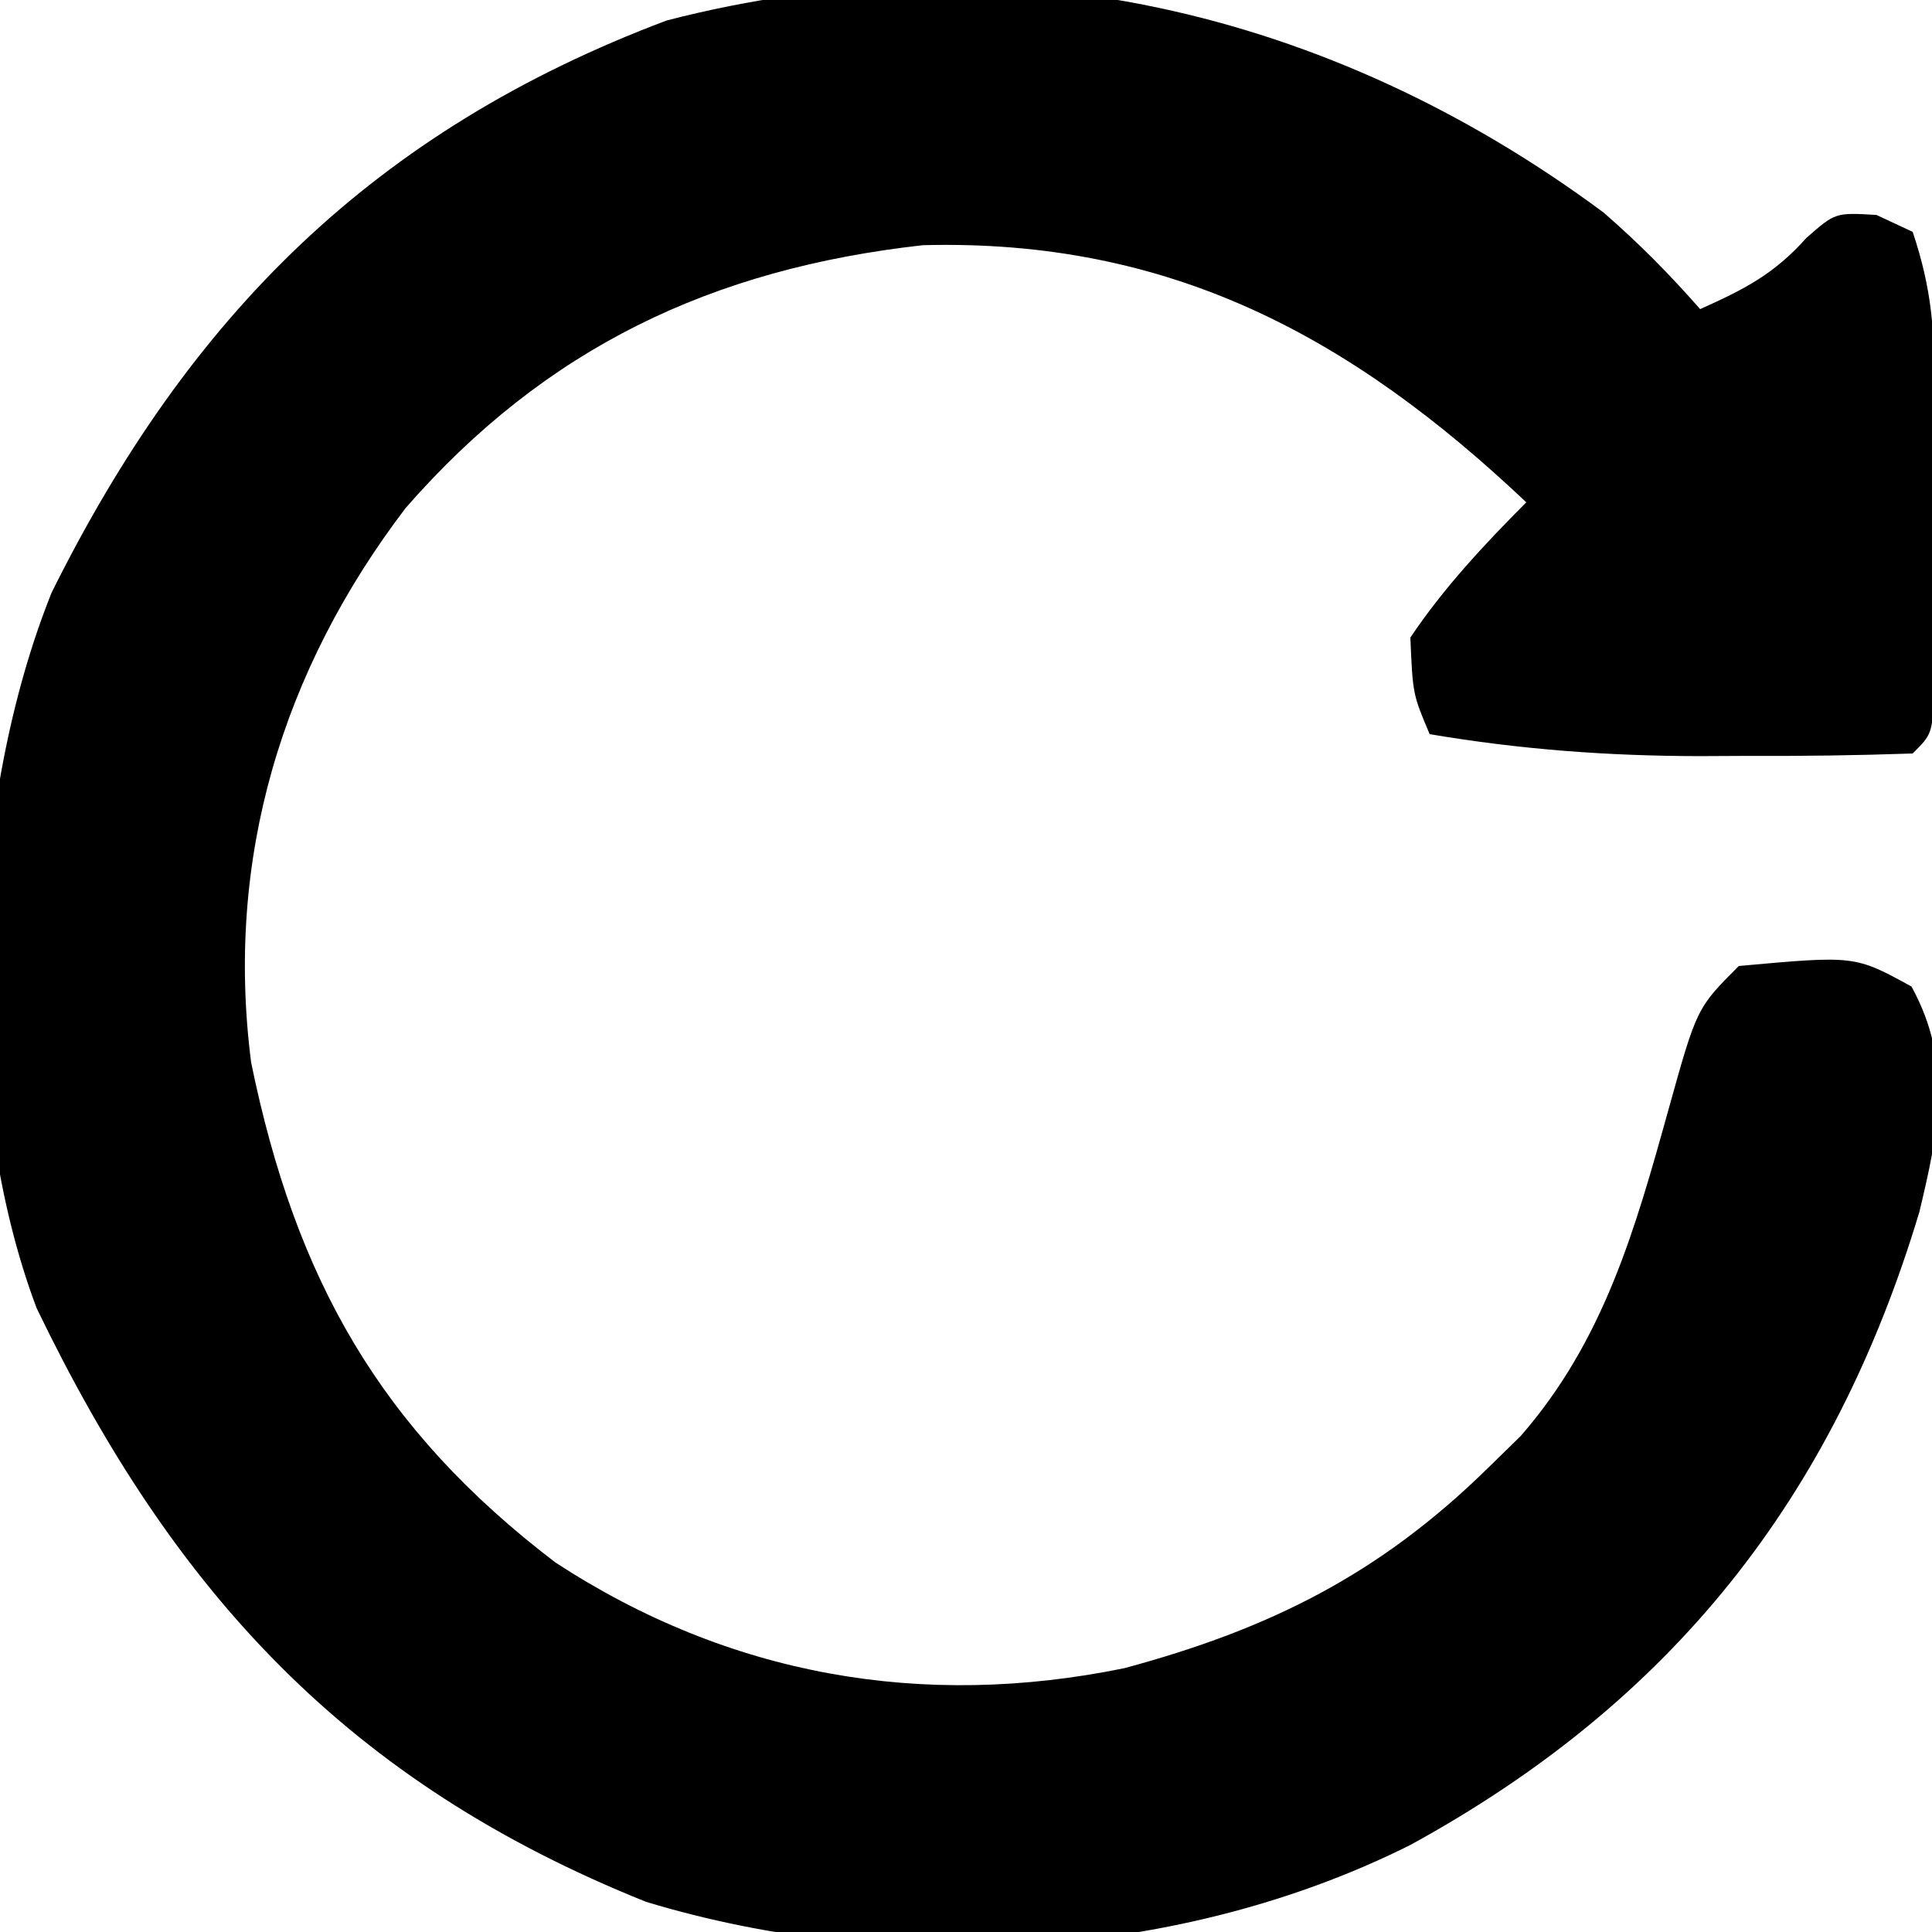
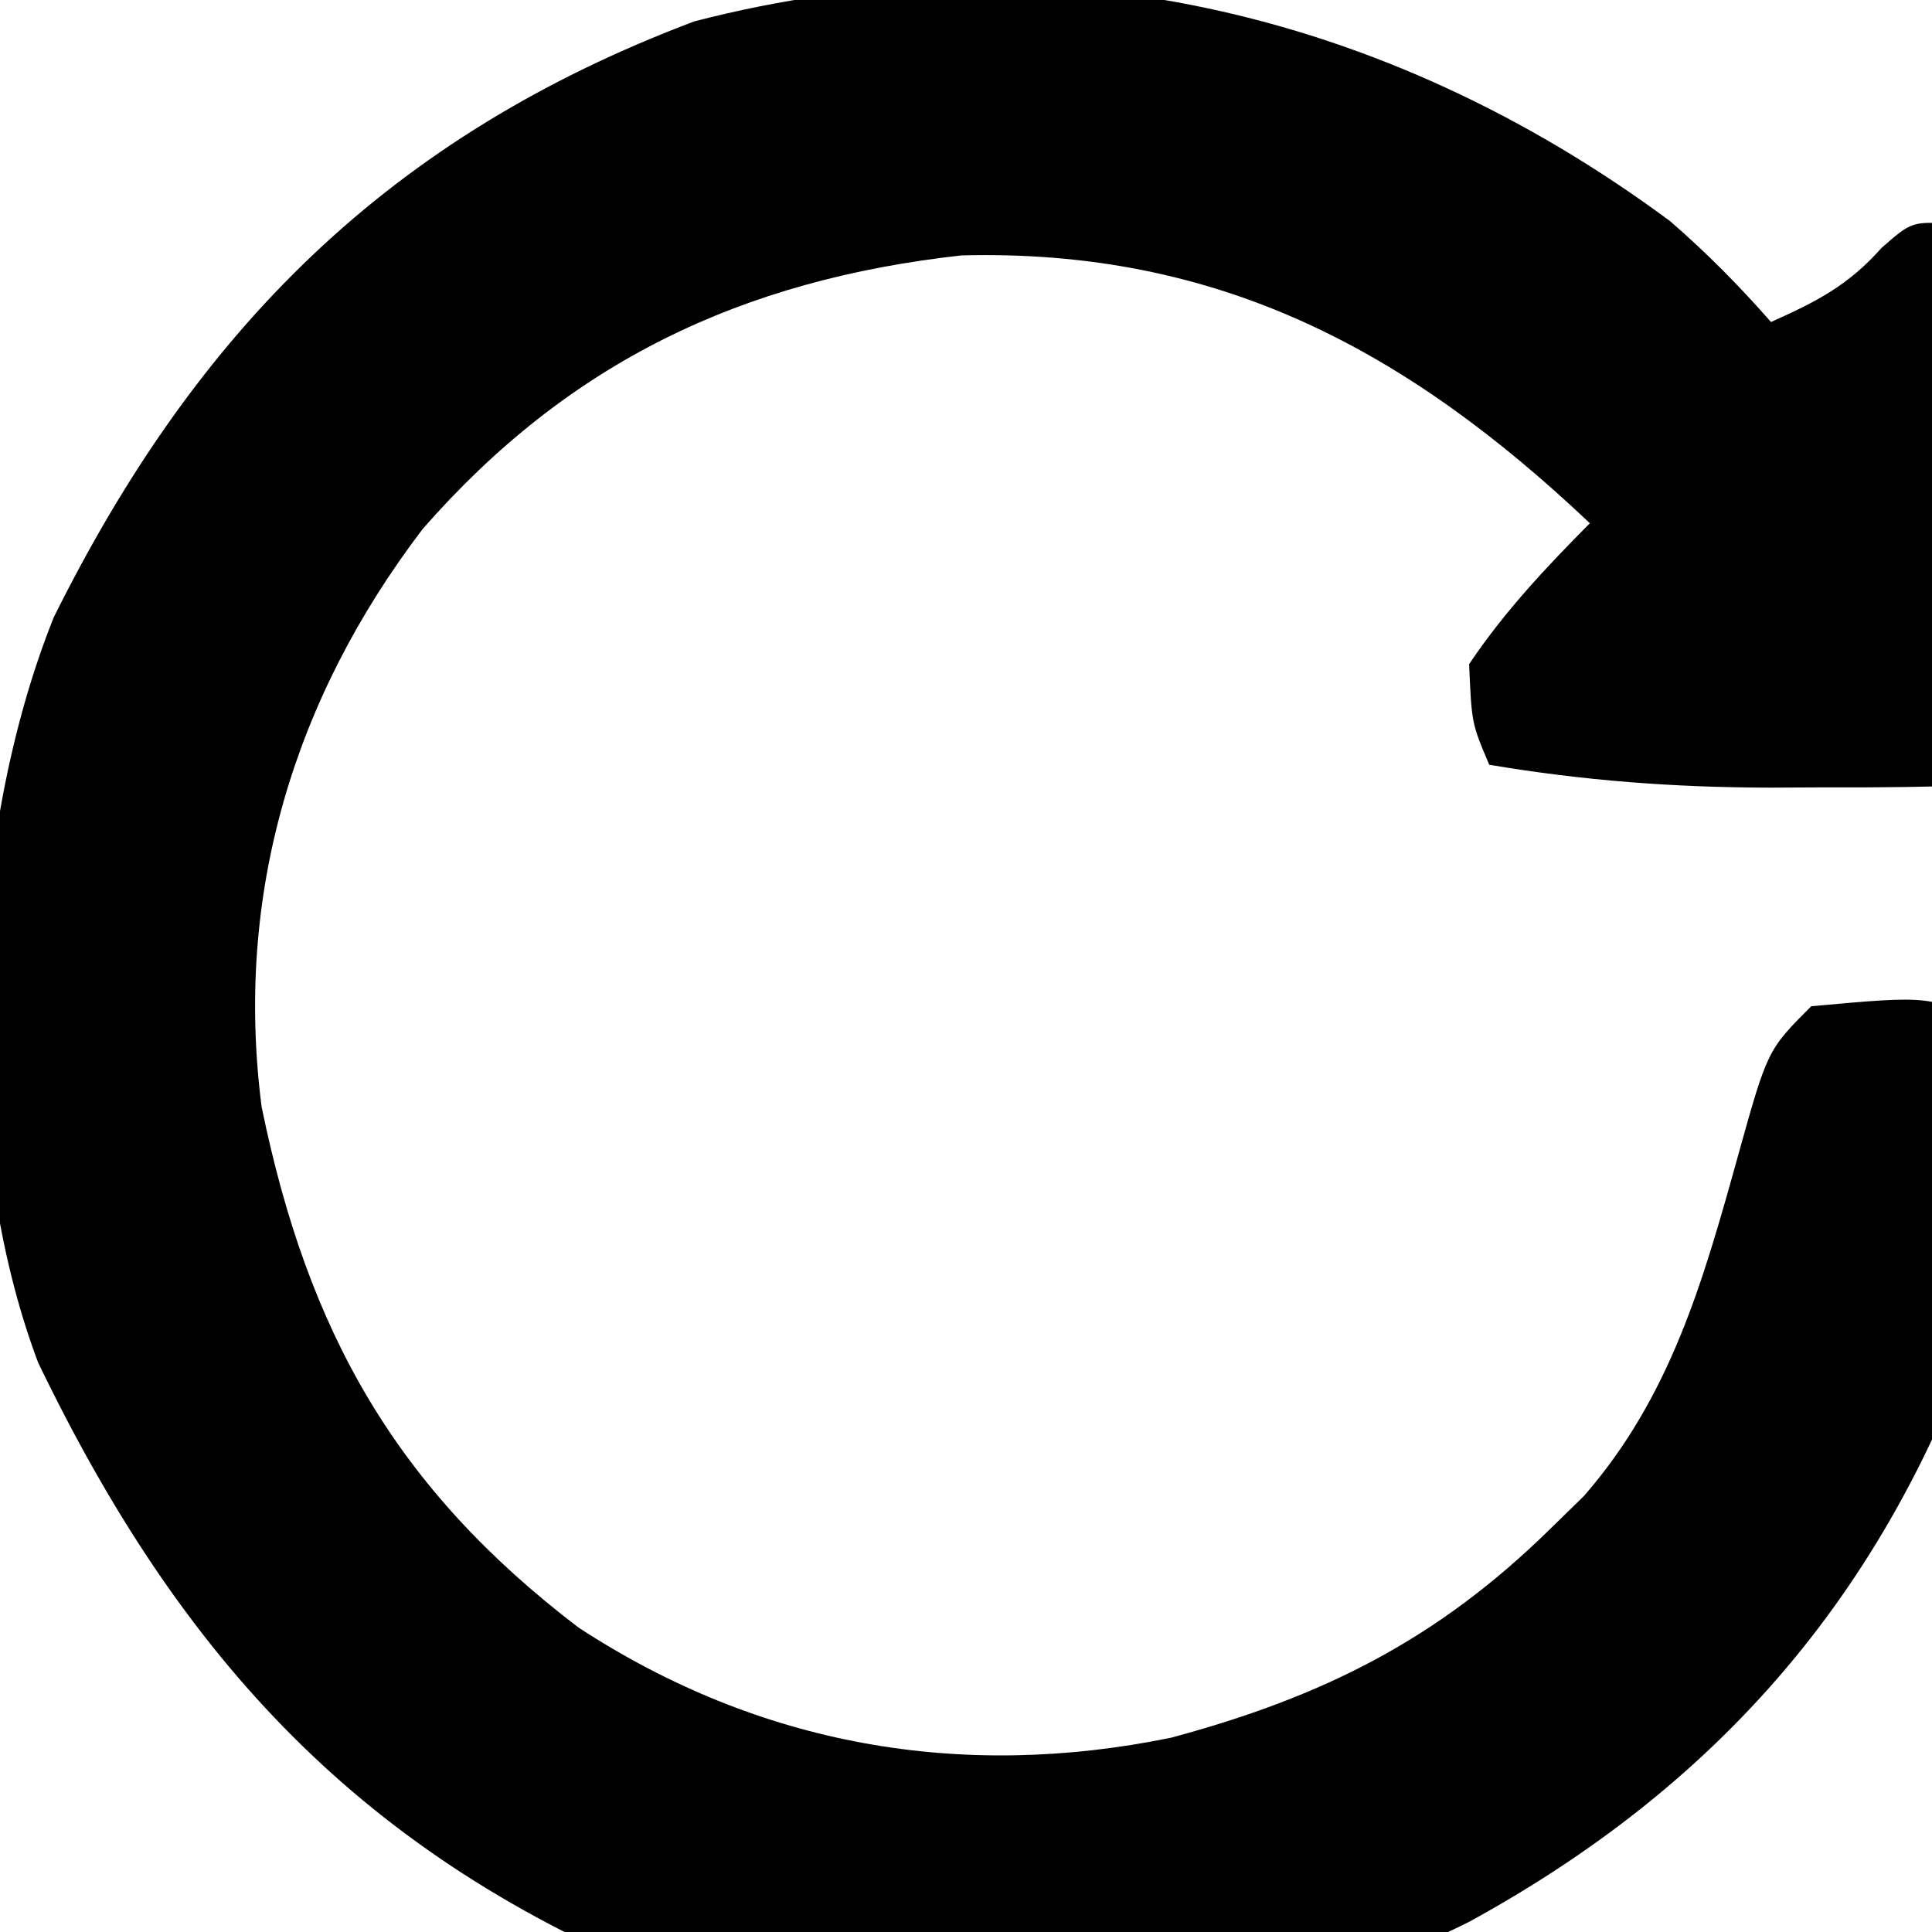
- <svg xmlns="http://www.w3.org/2000/svg" version="1.1" width="100" height="100">
-   <path d="M0 0 C1.832 1.593 3.395 3.174 5 5 C7.273 3.981 8.83 3.191 10.5 1.312 C12 0 12 0 14.125 0.125 C14.744 0.414 15.363 0.703 16 1 C17.013 4.038 17.129 6.112 17.133 9.289 C17.134 10.313 17.135 11.336 17.137 12.391 C17.133 13.458 17.129 14.525 17.125 15.625 C17.129 16.7 17.133 17.775 17.137 18.883 C17.135 19.904 17.134 20.925 17.133 21.977 C17.132 22.916 17.131 23.855 17.129 24.823 C17 27 17 27 16 28 C13.115 28.101 10.26 28.139 7.375 28.125 C6.182 28.131 6.182 28.131 4.965 28.137 C0.205 28.129 -4.307 27.793 -9 27 C-9.875 24.938 -9.875 24.938 -10 22 C-8.261 19.41 -6.196 17.209 -4 15 C-13.091 6.392 -22.467 1.358 -35.227 1.691 C-46.177 2.91 -54.773 7.017 -62 15.289 C-68.405 23.696 -71.36 33.448 -70 44 C-67.707 55.179 -63.339 62.95 -54.25 69.875 C-45.268 75.741 -35.257 77.489 -24.801 75.344 C-17.254 73.31 -11.591 70.478 -6 65 C-5.437 64.45 -4.873 63.899 -4.293 63.332 C0.013 58.394 1.628 52.657 3.353 46.459 C4.823 41.177 4.823 41.177 7 39 C13.005 38.454 13.005 38.454 15.938 40.062 C18.1 44.006 17.346 47.556 16.344 51.738 C11.881 66.57 3.515 77.097 -9.988 84.488 C-21.82 90.427 -36.827 91.3 -49.562 87.438 C-64.994 81.248 -73.998 71.449 -81.105 56.707 C-85.223 45.785 -84.627 30.389 -80.328 19.672 C-73.214 5.36 -63.658 -4.223 -48.5 -9.938 C-31.139 -14.432 -14.196 -10.53 0 0 Z " fill="#000000" transform="translate(83,11)" />
+ <svg xmlns="http://www.w3.org/2000/svg" viewBox="0 0 96 96">
+   <path d="M83 11c1.832 1.593 3.395 3.174 5 5 2.273-1.019 3.83-1.809 5.5-3.688C95 11 95 11 97.125 11.125L99 12c1.013 3.038 1.129 5.112 1.133 8.289l.004 3.102L100.125 26.625l.012 3.258-.004 3.094-.003 2.846C100 38 100 38 99 39c-2.885.101-5.74.139-8.625.125l-2.41.012C83.205 39.129 78.693 38.793 74 38c-.875-2.062-.875-2.062-1-5 1.739-2.59 3.804-4.791 6-7-9.091-8.608-18.467-13.642-31.227-13.309C36.823 13.91 28.227 18.017 21 26.289 14.595 34.696 11.64 44.448 13 55c2.293 11.179 6.661 18.95 15.75 25.875 8.982 5.866 18.993 7.614 29.449 5.469C65.746 84.31 71.409 81.478 77 76l1.707-1.668c4.306-4.938 5.921-10.675 7.646-16.873C87.823 52.177 87.823 52.177 90 50c6.005-.546 6.005-.546 8.938 1.062 2.163 3.943 1.409 7.494.406 11.676-4.463 14.832-12.829 25.359-26.332 32.75C61.18 101.427 46.173 102.3 33.438 98.438 18.006 92.248 9.002 82.449 1.895 67.707c-4.118-10.922-3.522-26.318.777-37.035C9.786 16.36 19.342 6.777 34.5 1.062 51.861-3.432 68.804.47 83 11Z" />
</svg>
